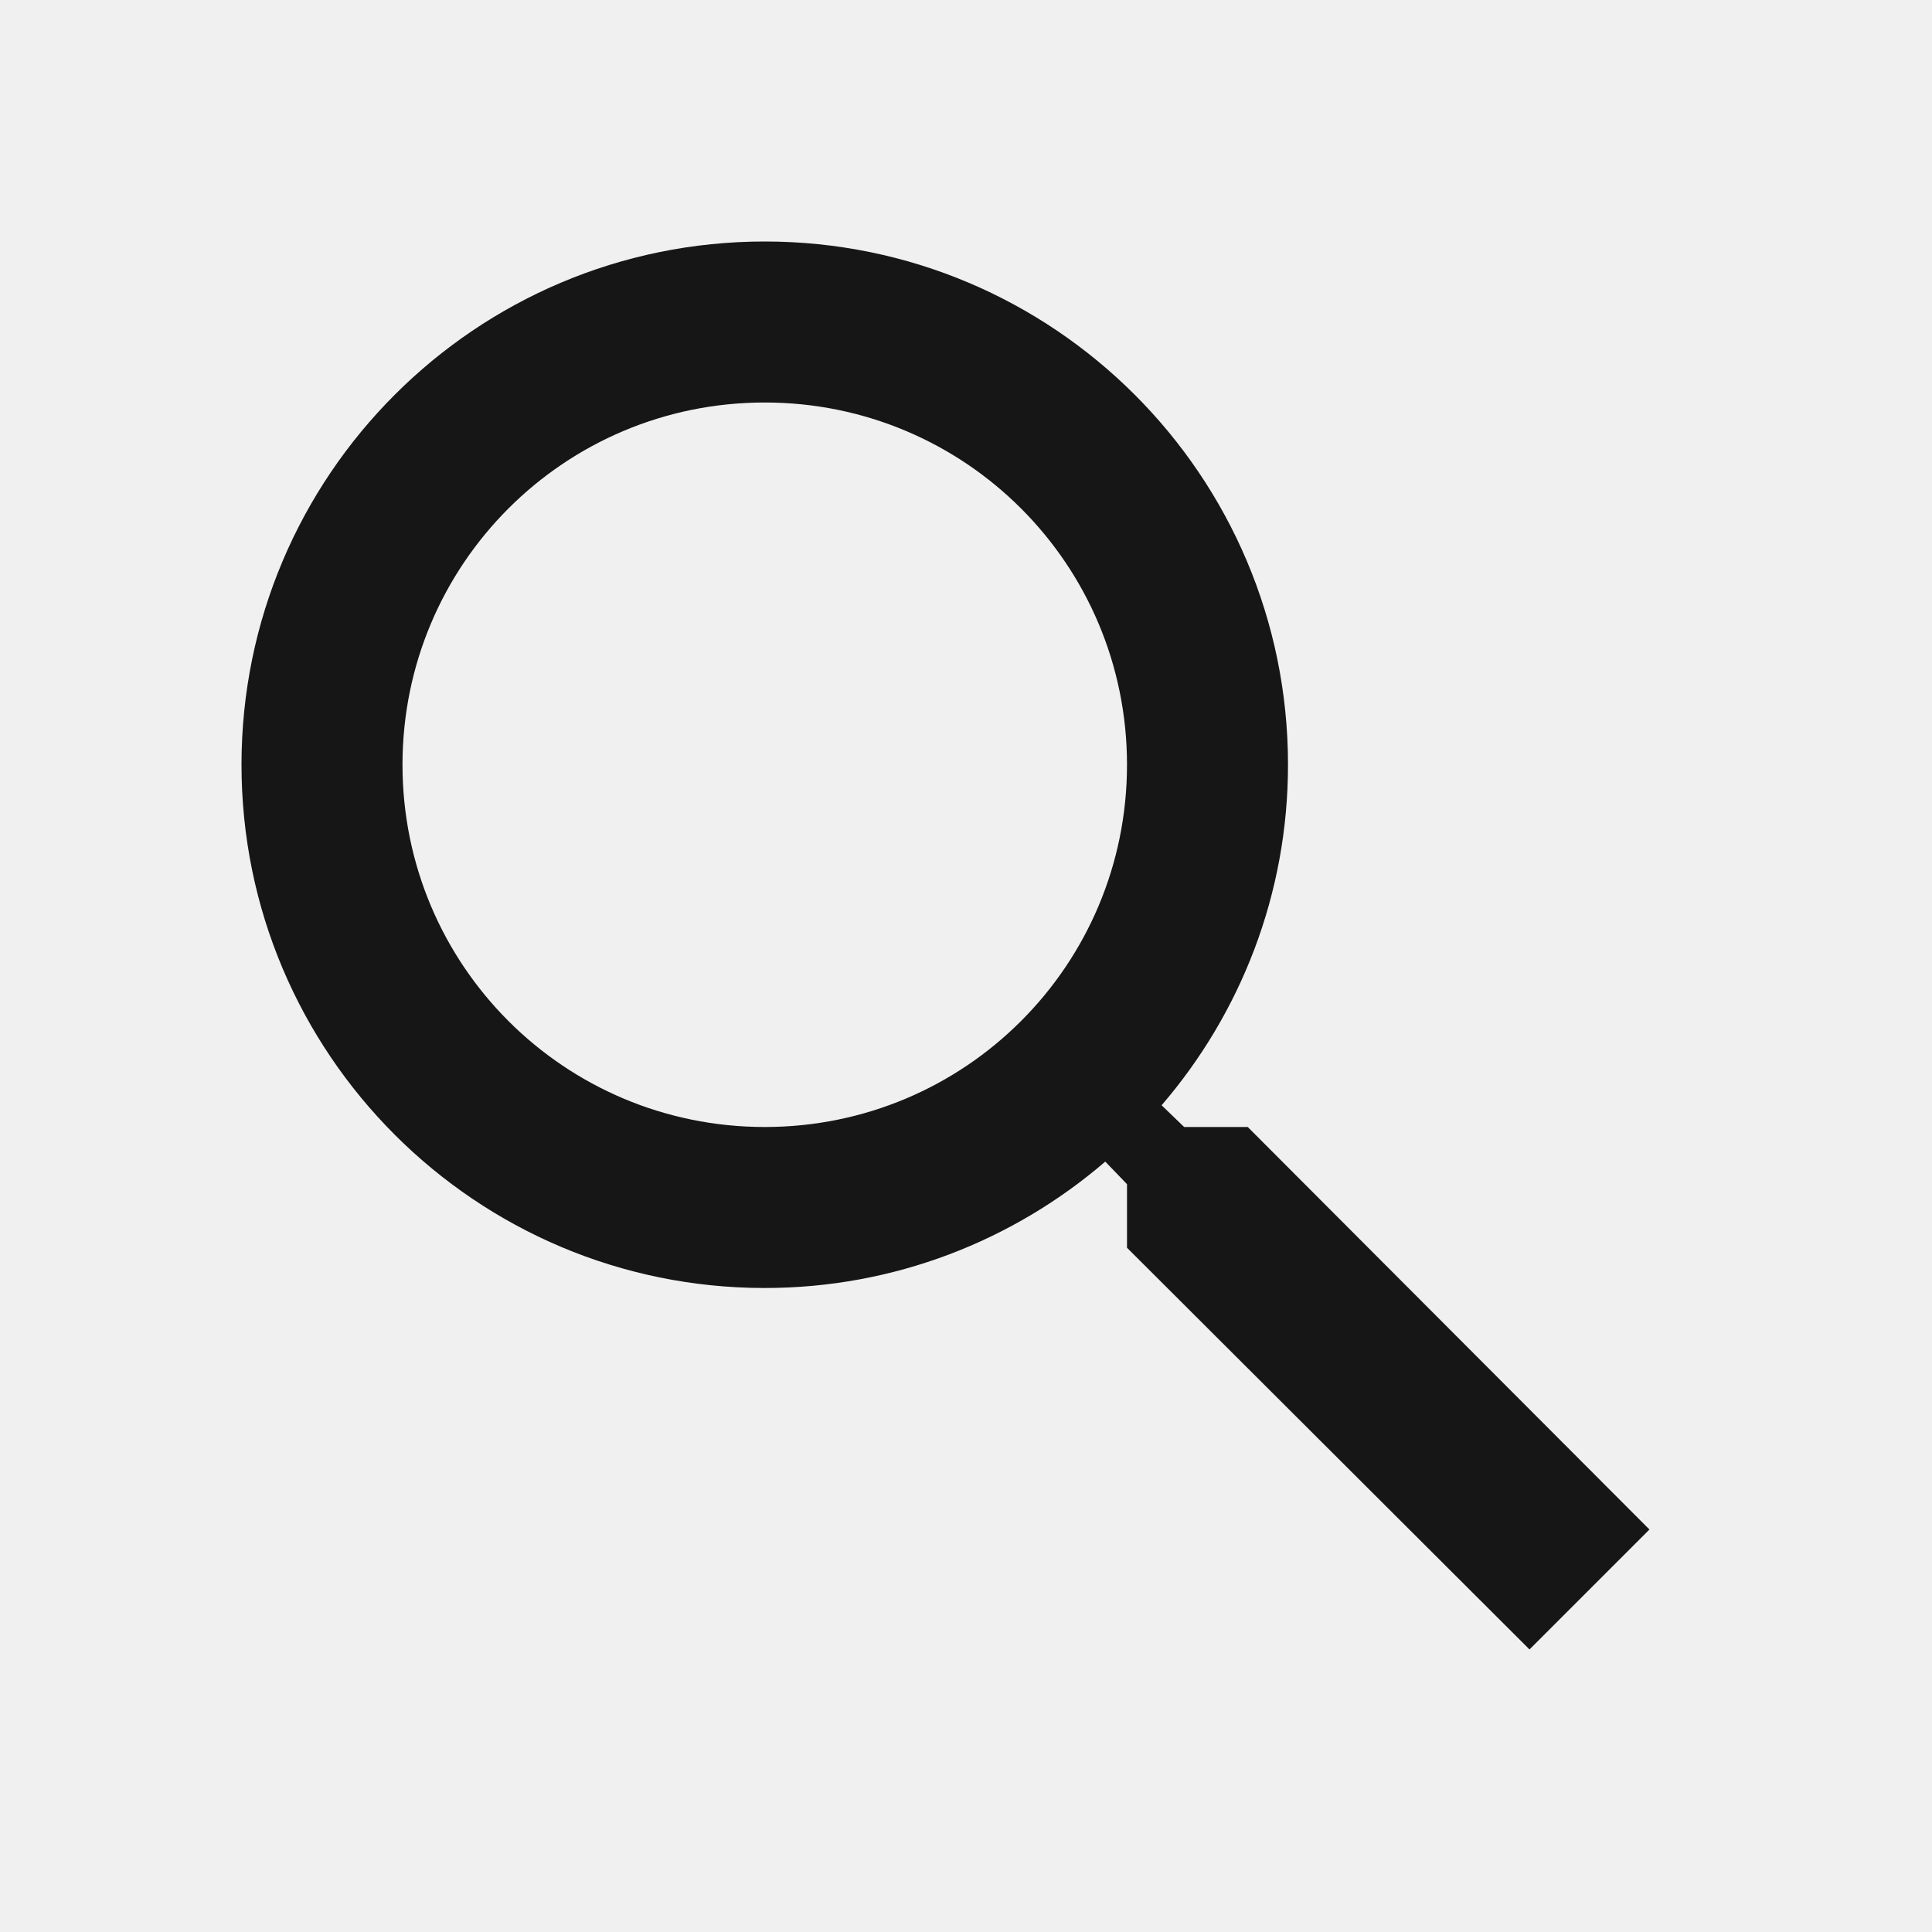
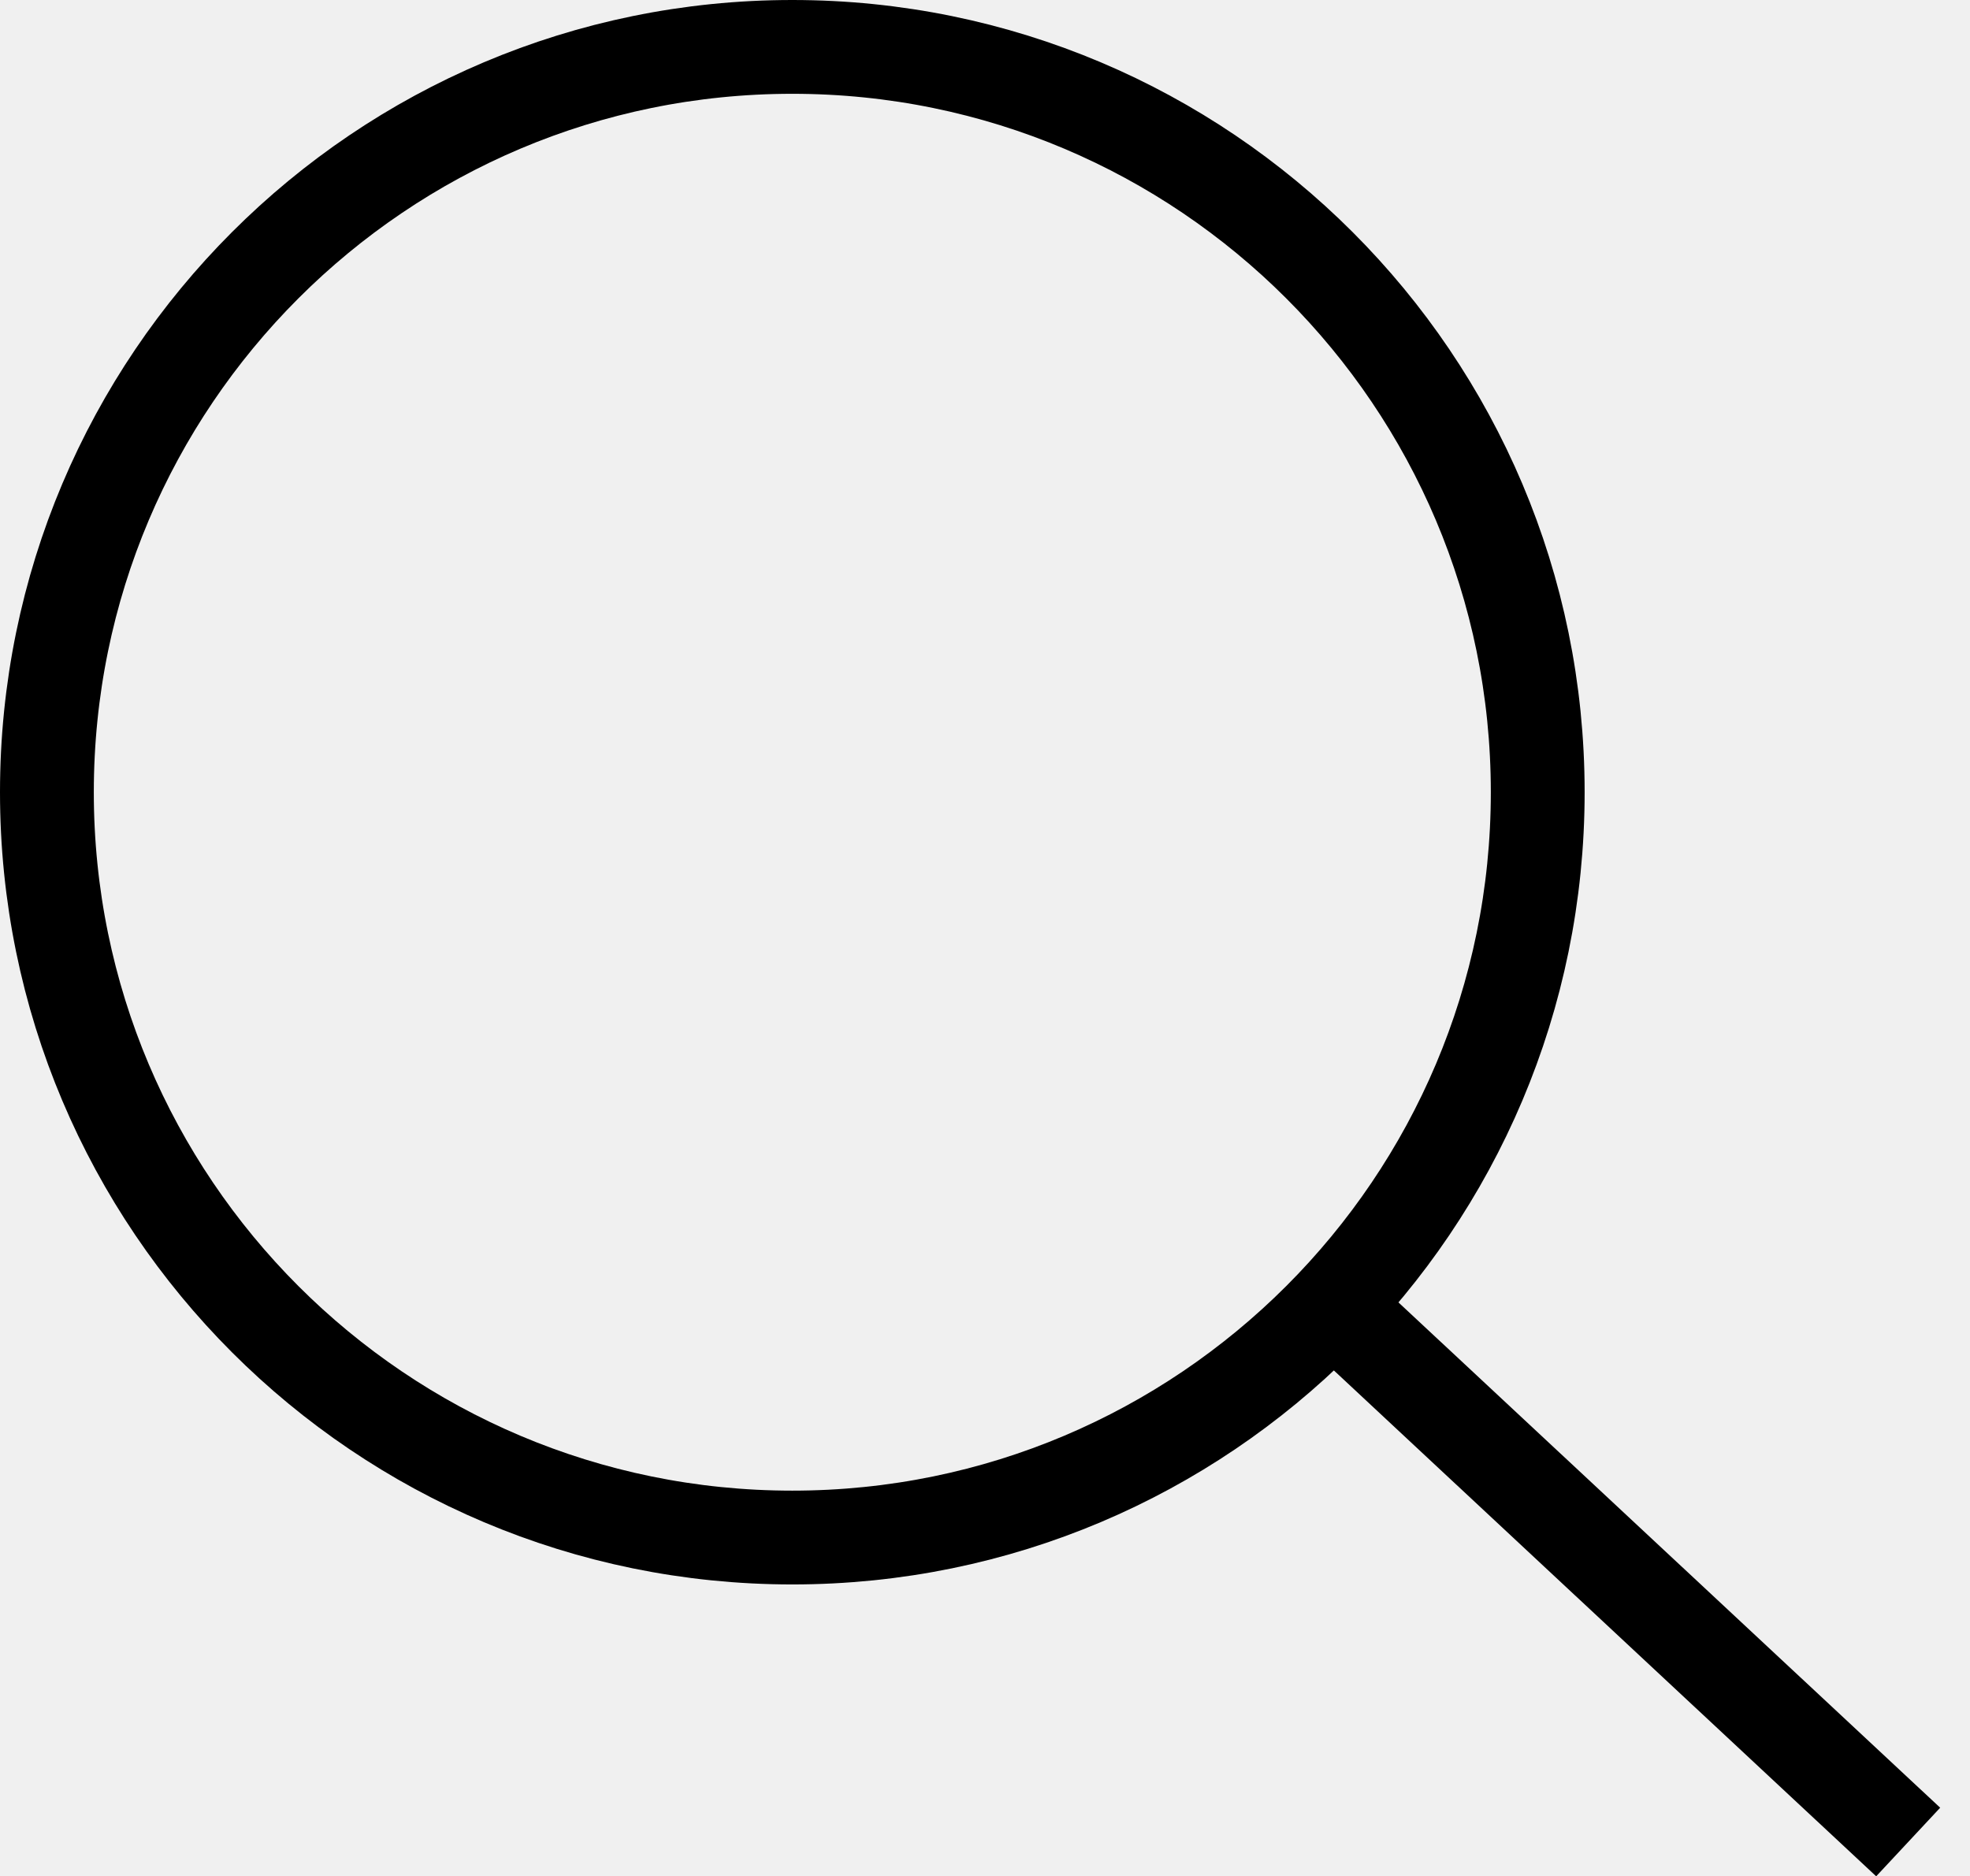
- <svg xmlns="http://www.w3.org/2000/svg" width="24" height="24" viewBox="0 0 24 24" fill="none">
-   <g clip-path="url(#clip0_1_90)">
-     <path d="M15.5 14H14.71L14.43 13.73C15.41 12.59 16 11.11 16 9.5C16 5.91 13.09 3 9.5 3C5.91 3 3 5.91 3 9.5C3 13.09 5.91 16 9.5 16C11.11 16 12.59 15.41 13.73 14.43L14 14.71V15.5L19 20.49L20.49 19L15.5 14ZM9.5 14C7.01 14 5 11.99 5 9.5C5 7.01 7.01 5 9.5 5C11.99 5 14 7.01 14 9.5C14 11.99 11.99 14 9.5 14Z" fill="#161616" />
-   </g>
-   <defs>
-     <clipPath id="clip0_1_90">
-       <rect width="24" height="24" fill="white" />
-     </clipPath>
-   </defs>
+ <svg xmlns="http://www.w3.org/2000/svg" width="21" height="20" viewBox="0 0 21 20" fill="none">
+   <line x1="14.484" y1="14.174" x2="20.341" y2="19.638" stroke="black" />
+   <circle cx="8.446" cy="8.446" r="7.946" stroke="black" />
</svg>
